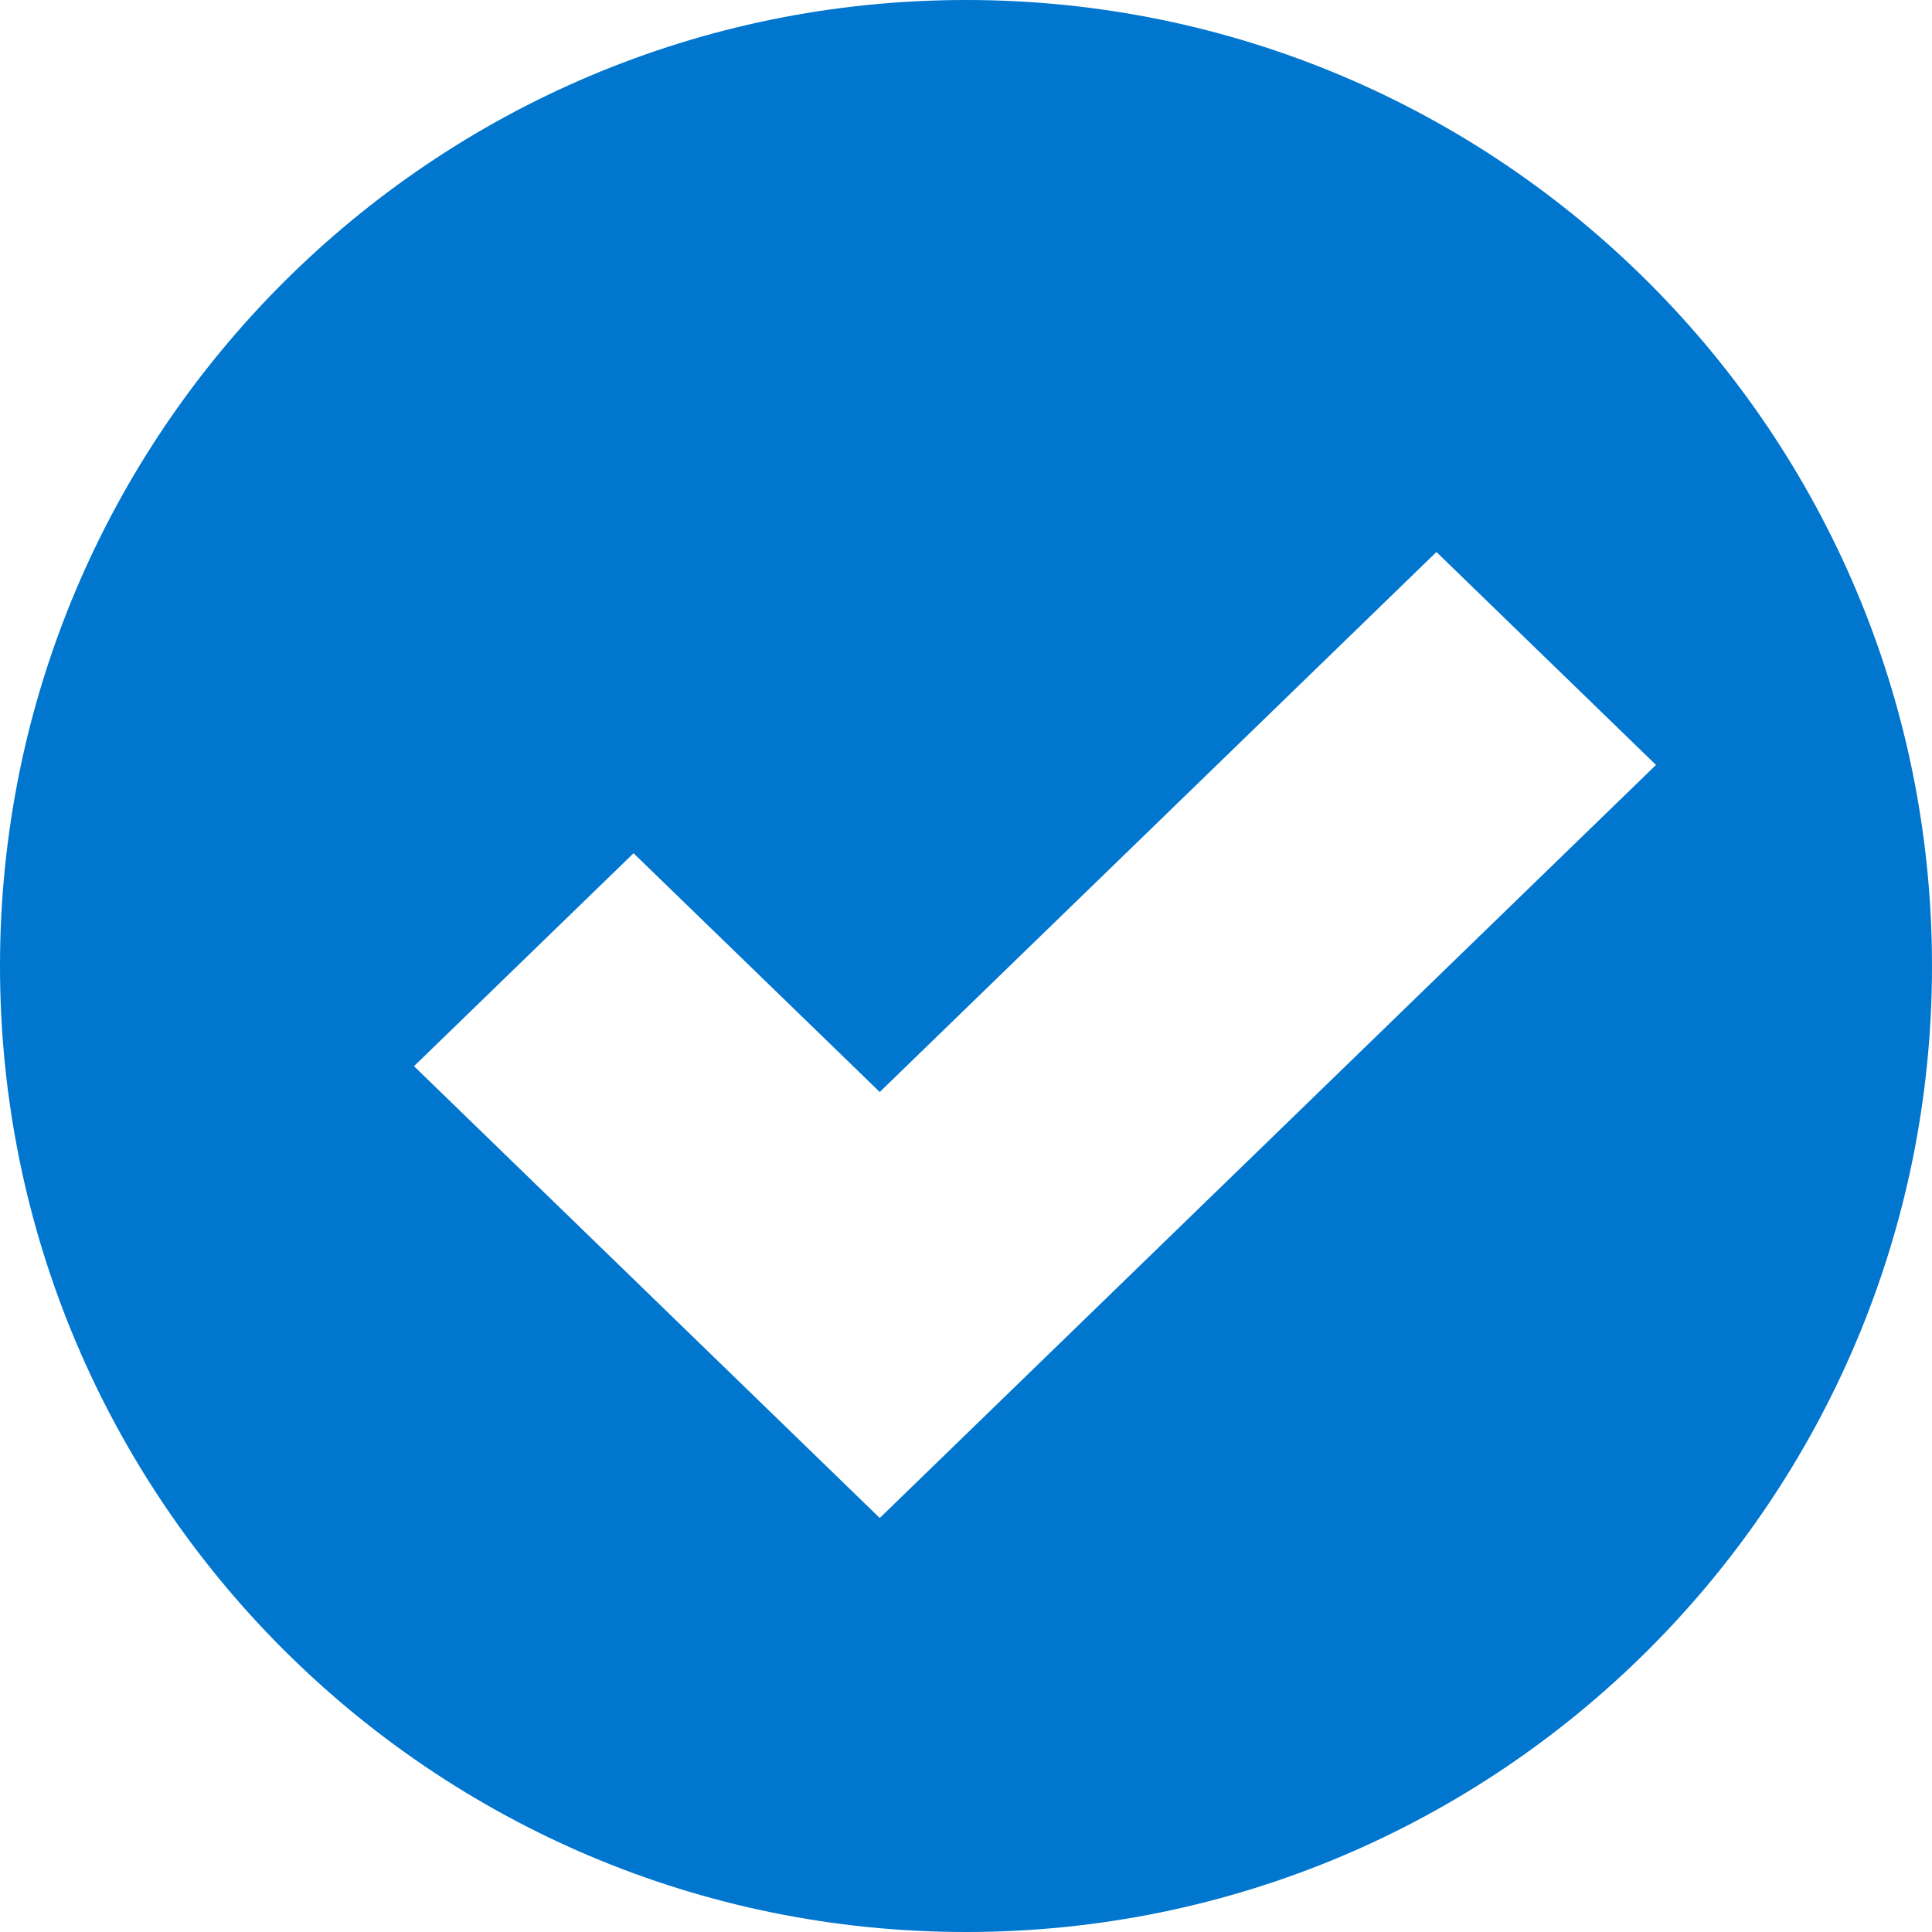
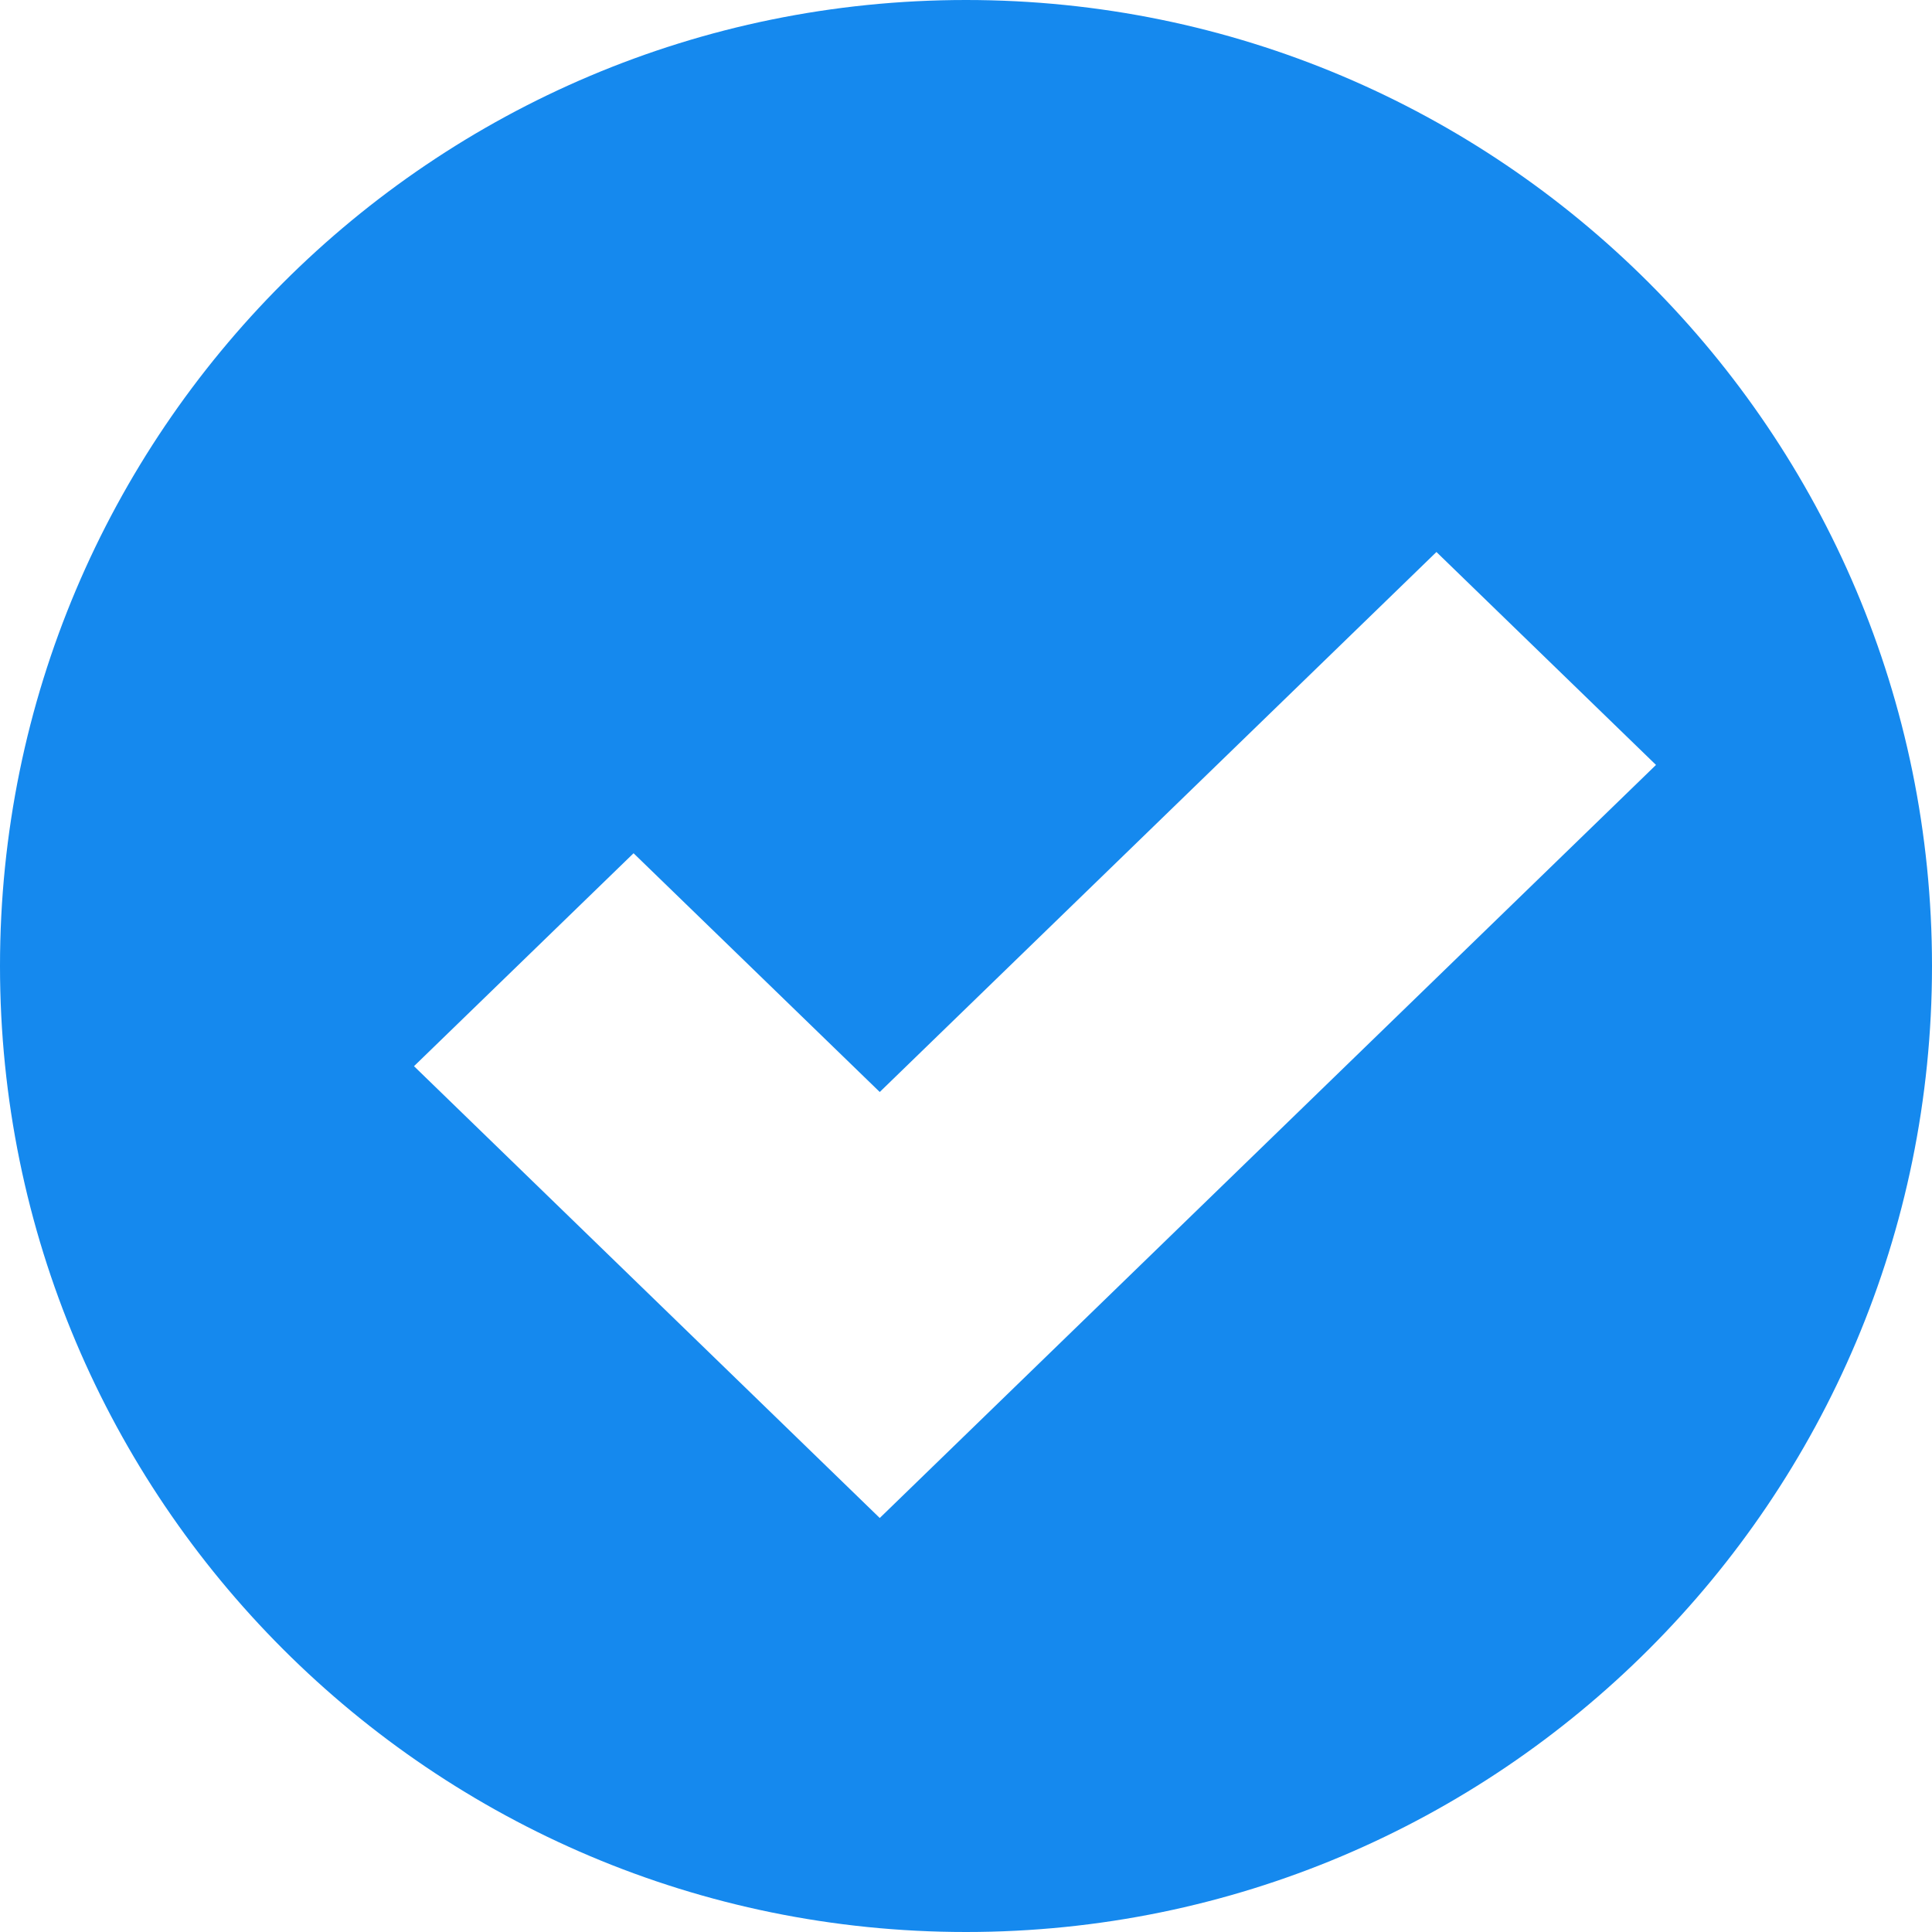
<svg xmlns="http://www.w3.org/2000/svg" width="14px" height="14px" viewBox="0 0 14 14" version="1.1">
  <g id="Page-1" stroke="none" stroke-width="1" fill="none" fill-rule="evenodd">
-     <g id="11_oneDIFC_home_panelsExpanded" transform="translate(-155, -906)" fill="#0076CF">
+     <g id="11_oneDIFC_home_panelsExpanded" transform="translate(-155, -906)" fill="#1589ee">
      <g id="Path-Card" transform="translate(32, 640)">
        <path d="M130,280 C126.134,280 123,276.866 123,273 C123,269.134 126.134,266 130,266 C133.866,266 137,269.134 137,273 C137,276.866 133.866,280 130,280 Z M127.591,272.183 L126,273.726 L129.375,277 L135,271.543 L133.409,270 L129.375,273.913 L127.591,272.183 Z" id="Oval-241-Copy" />
      </g>
    </g>
  </g>
</svg>
